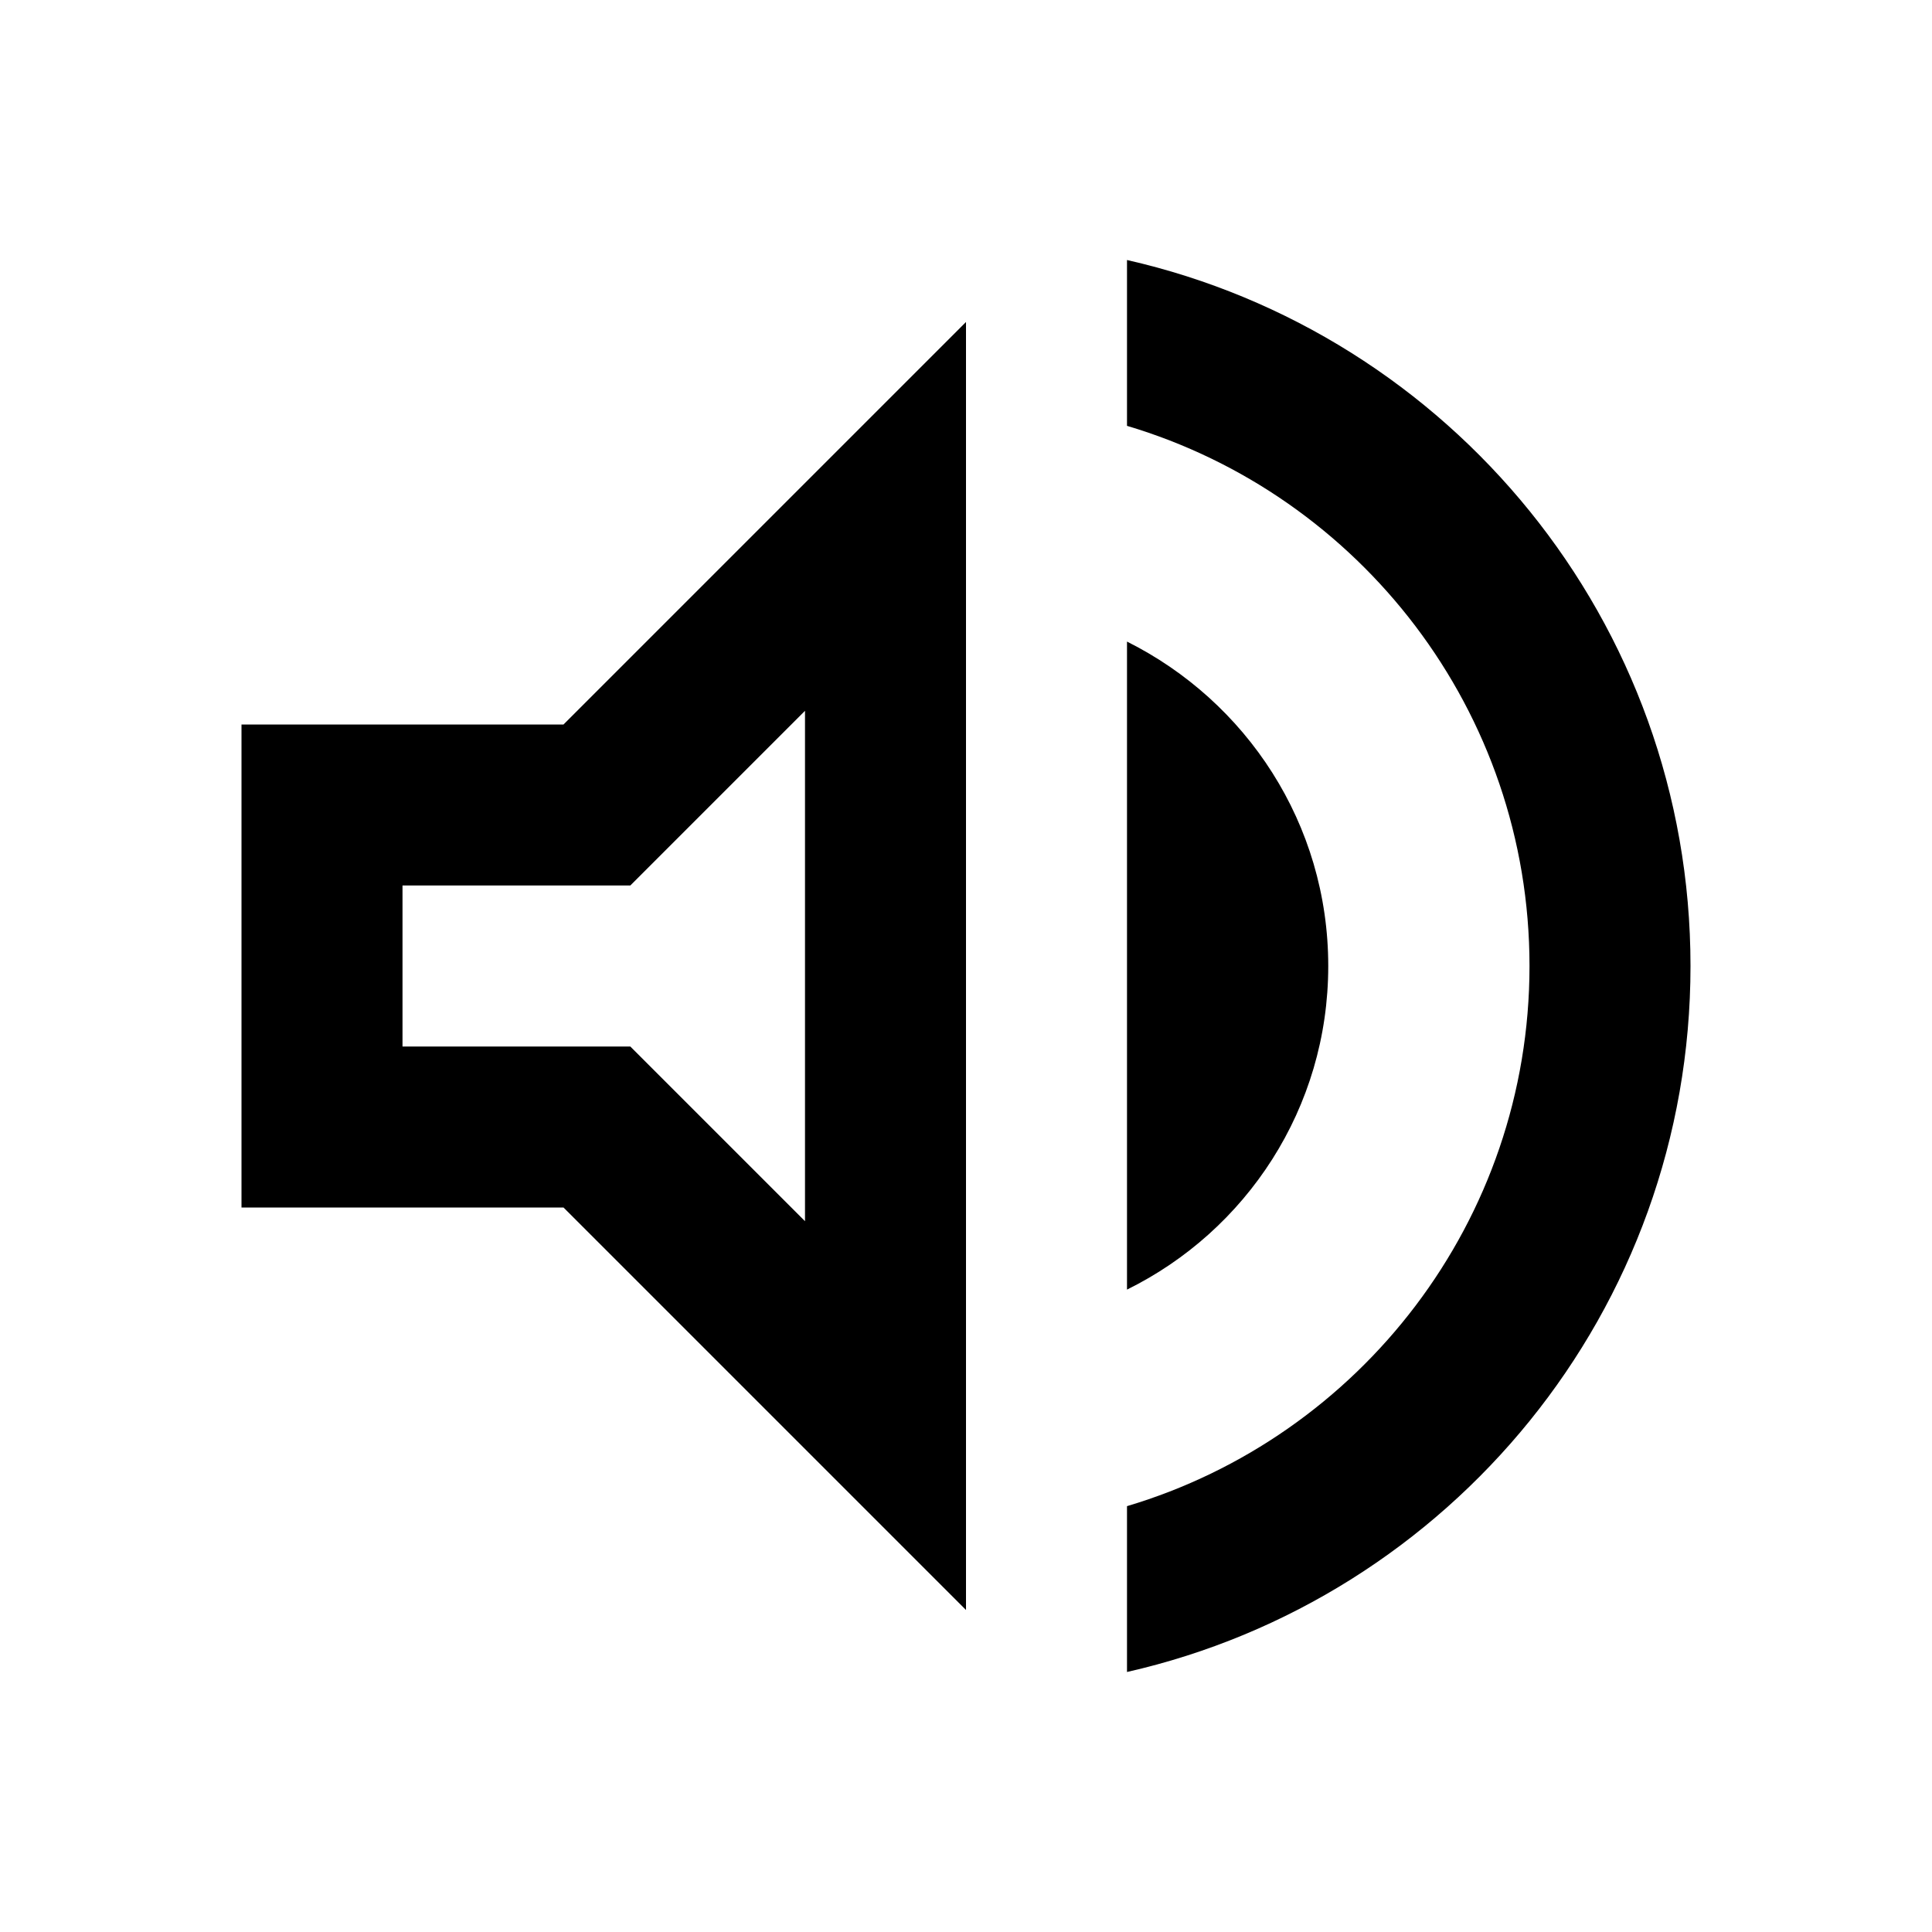
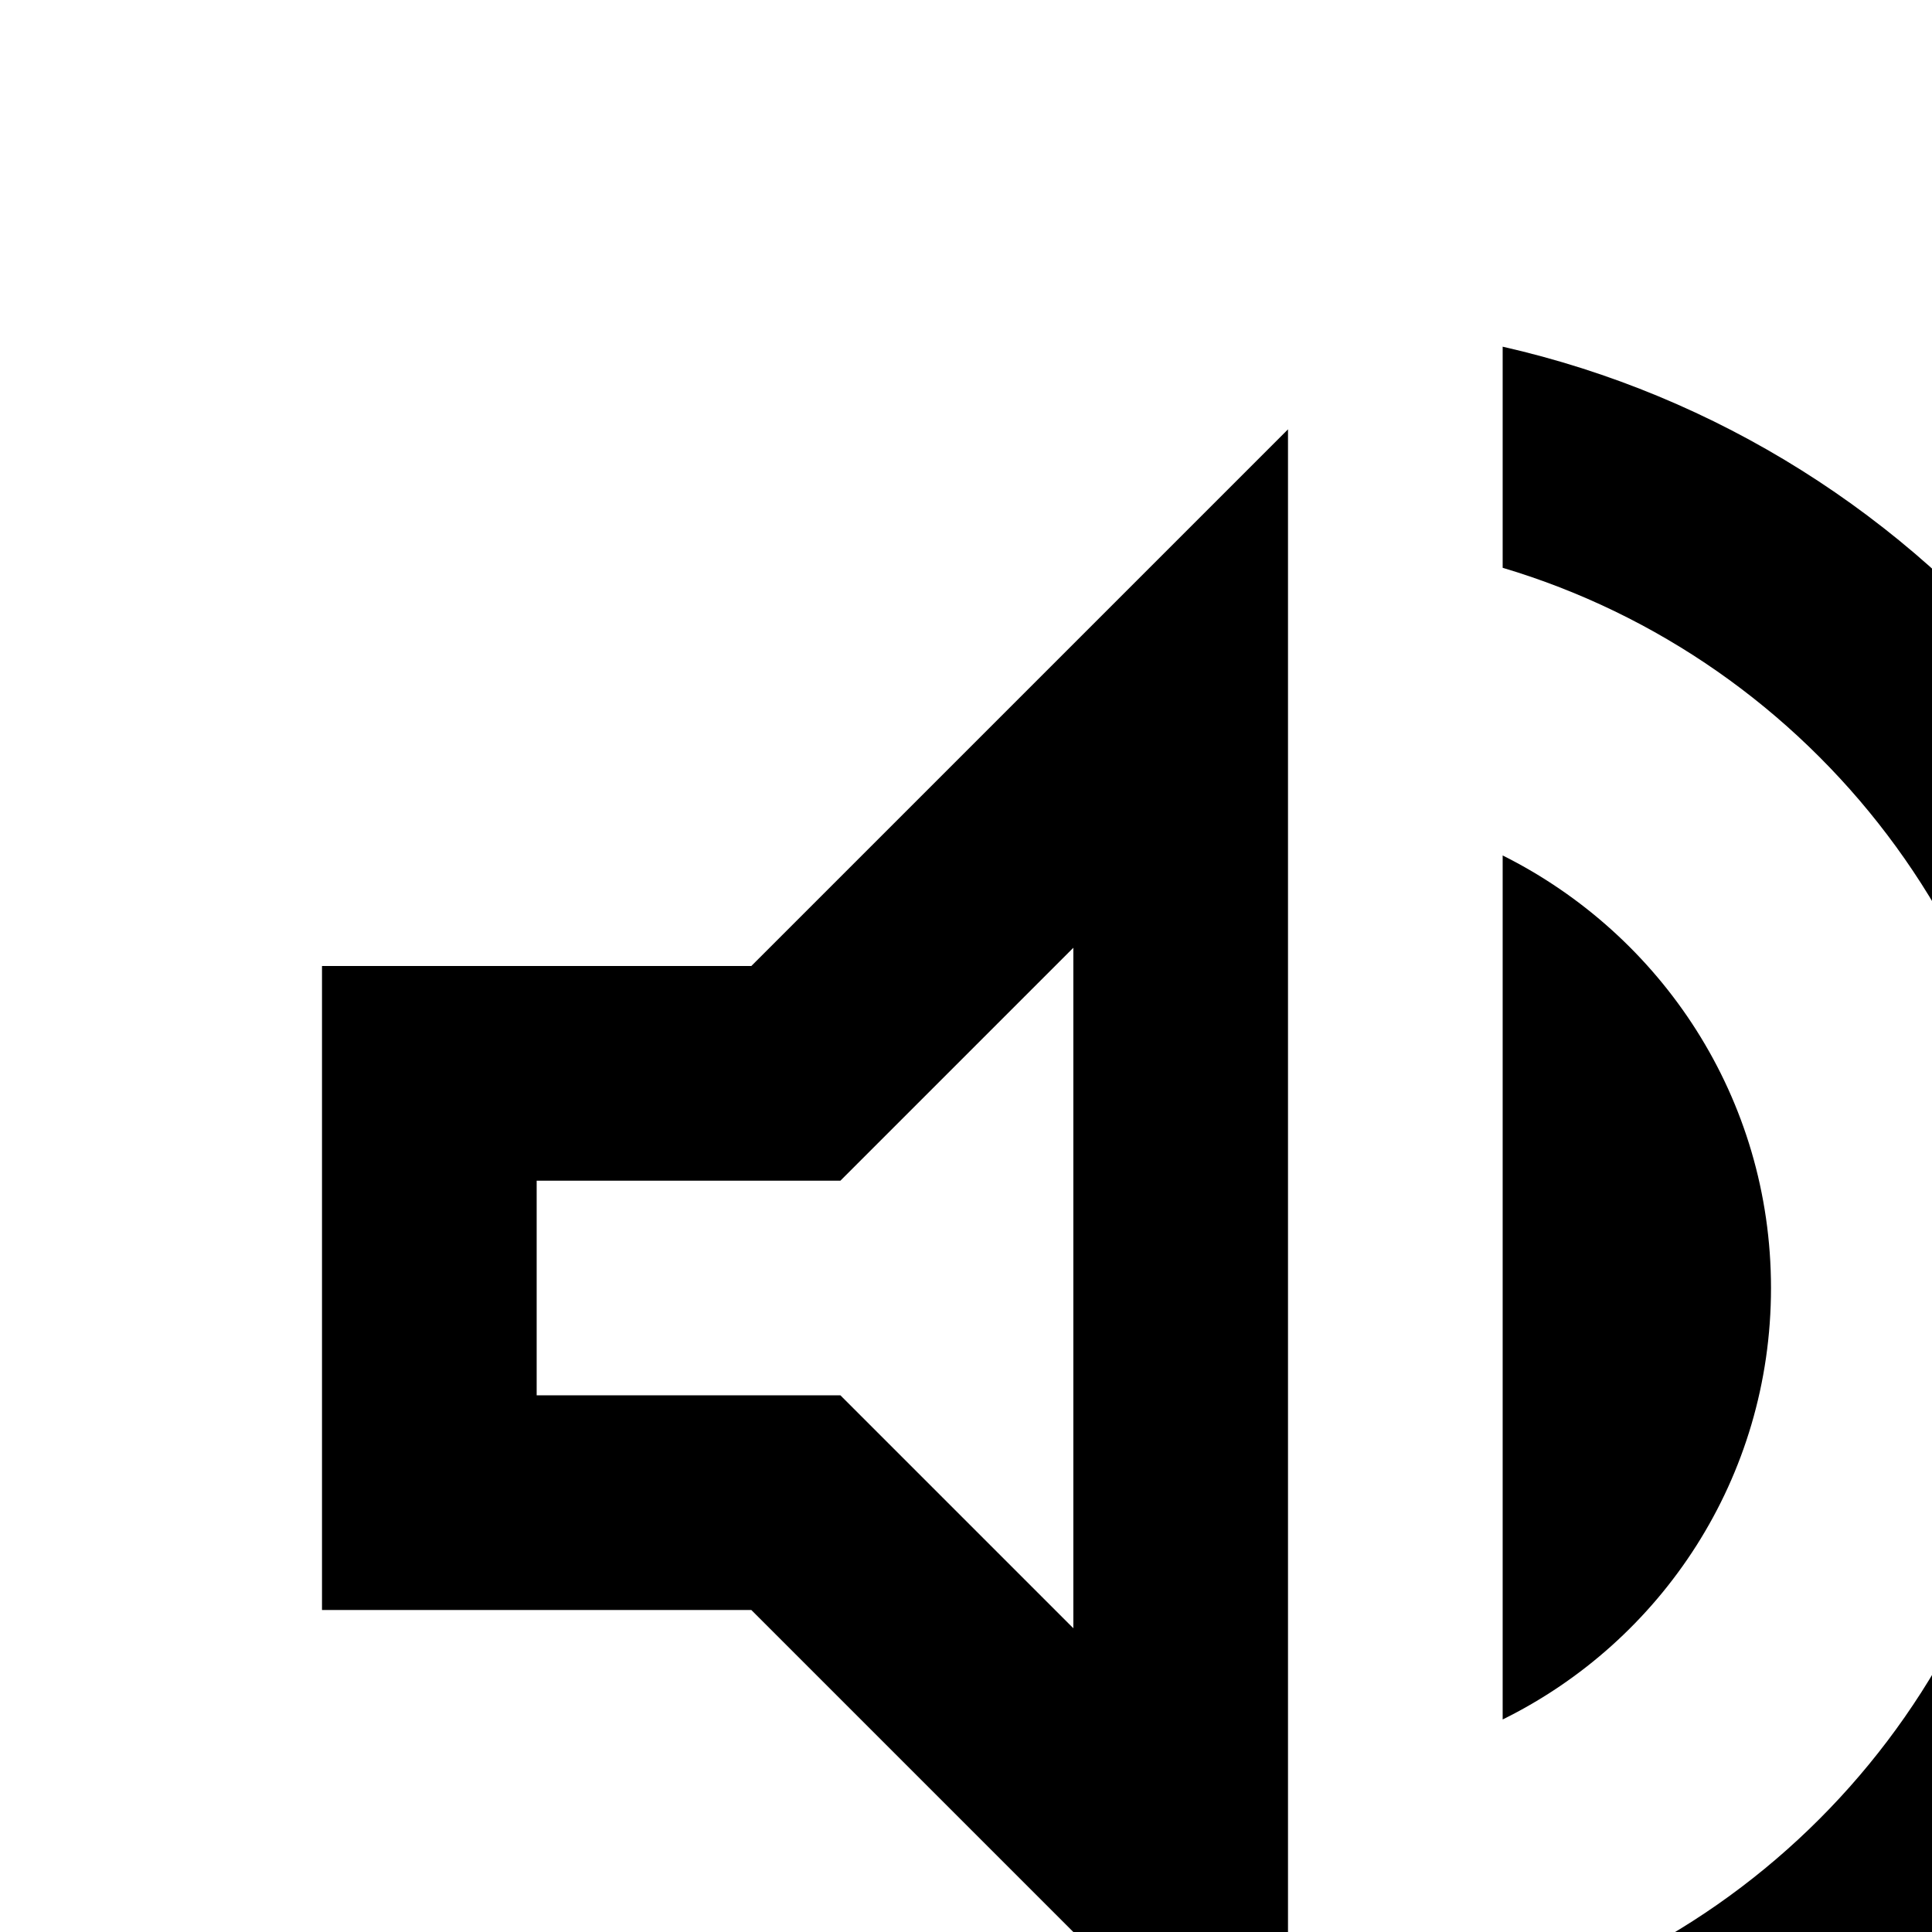
- <svg xmlns="http://www.w3.org/2000/svg" height="24px" viewBox="0 0 24 24" width="24px" fill="#000000">
+ <svg xmlns="http://www.w3.org/2000/svg" width="1.5em" height="1.5em" fill="currentColor">
  <path d="M0 0h24v24H0V0z" fill="none" />
  <path d="M3 9v6h4l5 5V4L7 9H3zm7-.17v6.34L7.83 13H5v-2h2.83L10 8.83zM16.5 12c0-1.77-1.02-3.29-2.5-4.03v8.05c1.48-.73 2.5-2.25 2.5-4.02zM14 3.23v2.06c2.89.86 5 3.54 5 6.71s-2.11 5.85-5 6.71v2.06c4.01-.91 7-4.49 7-8.77 0-4.28-2.99-7.86-7-8.77z" />
</svg>
